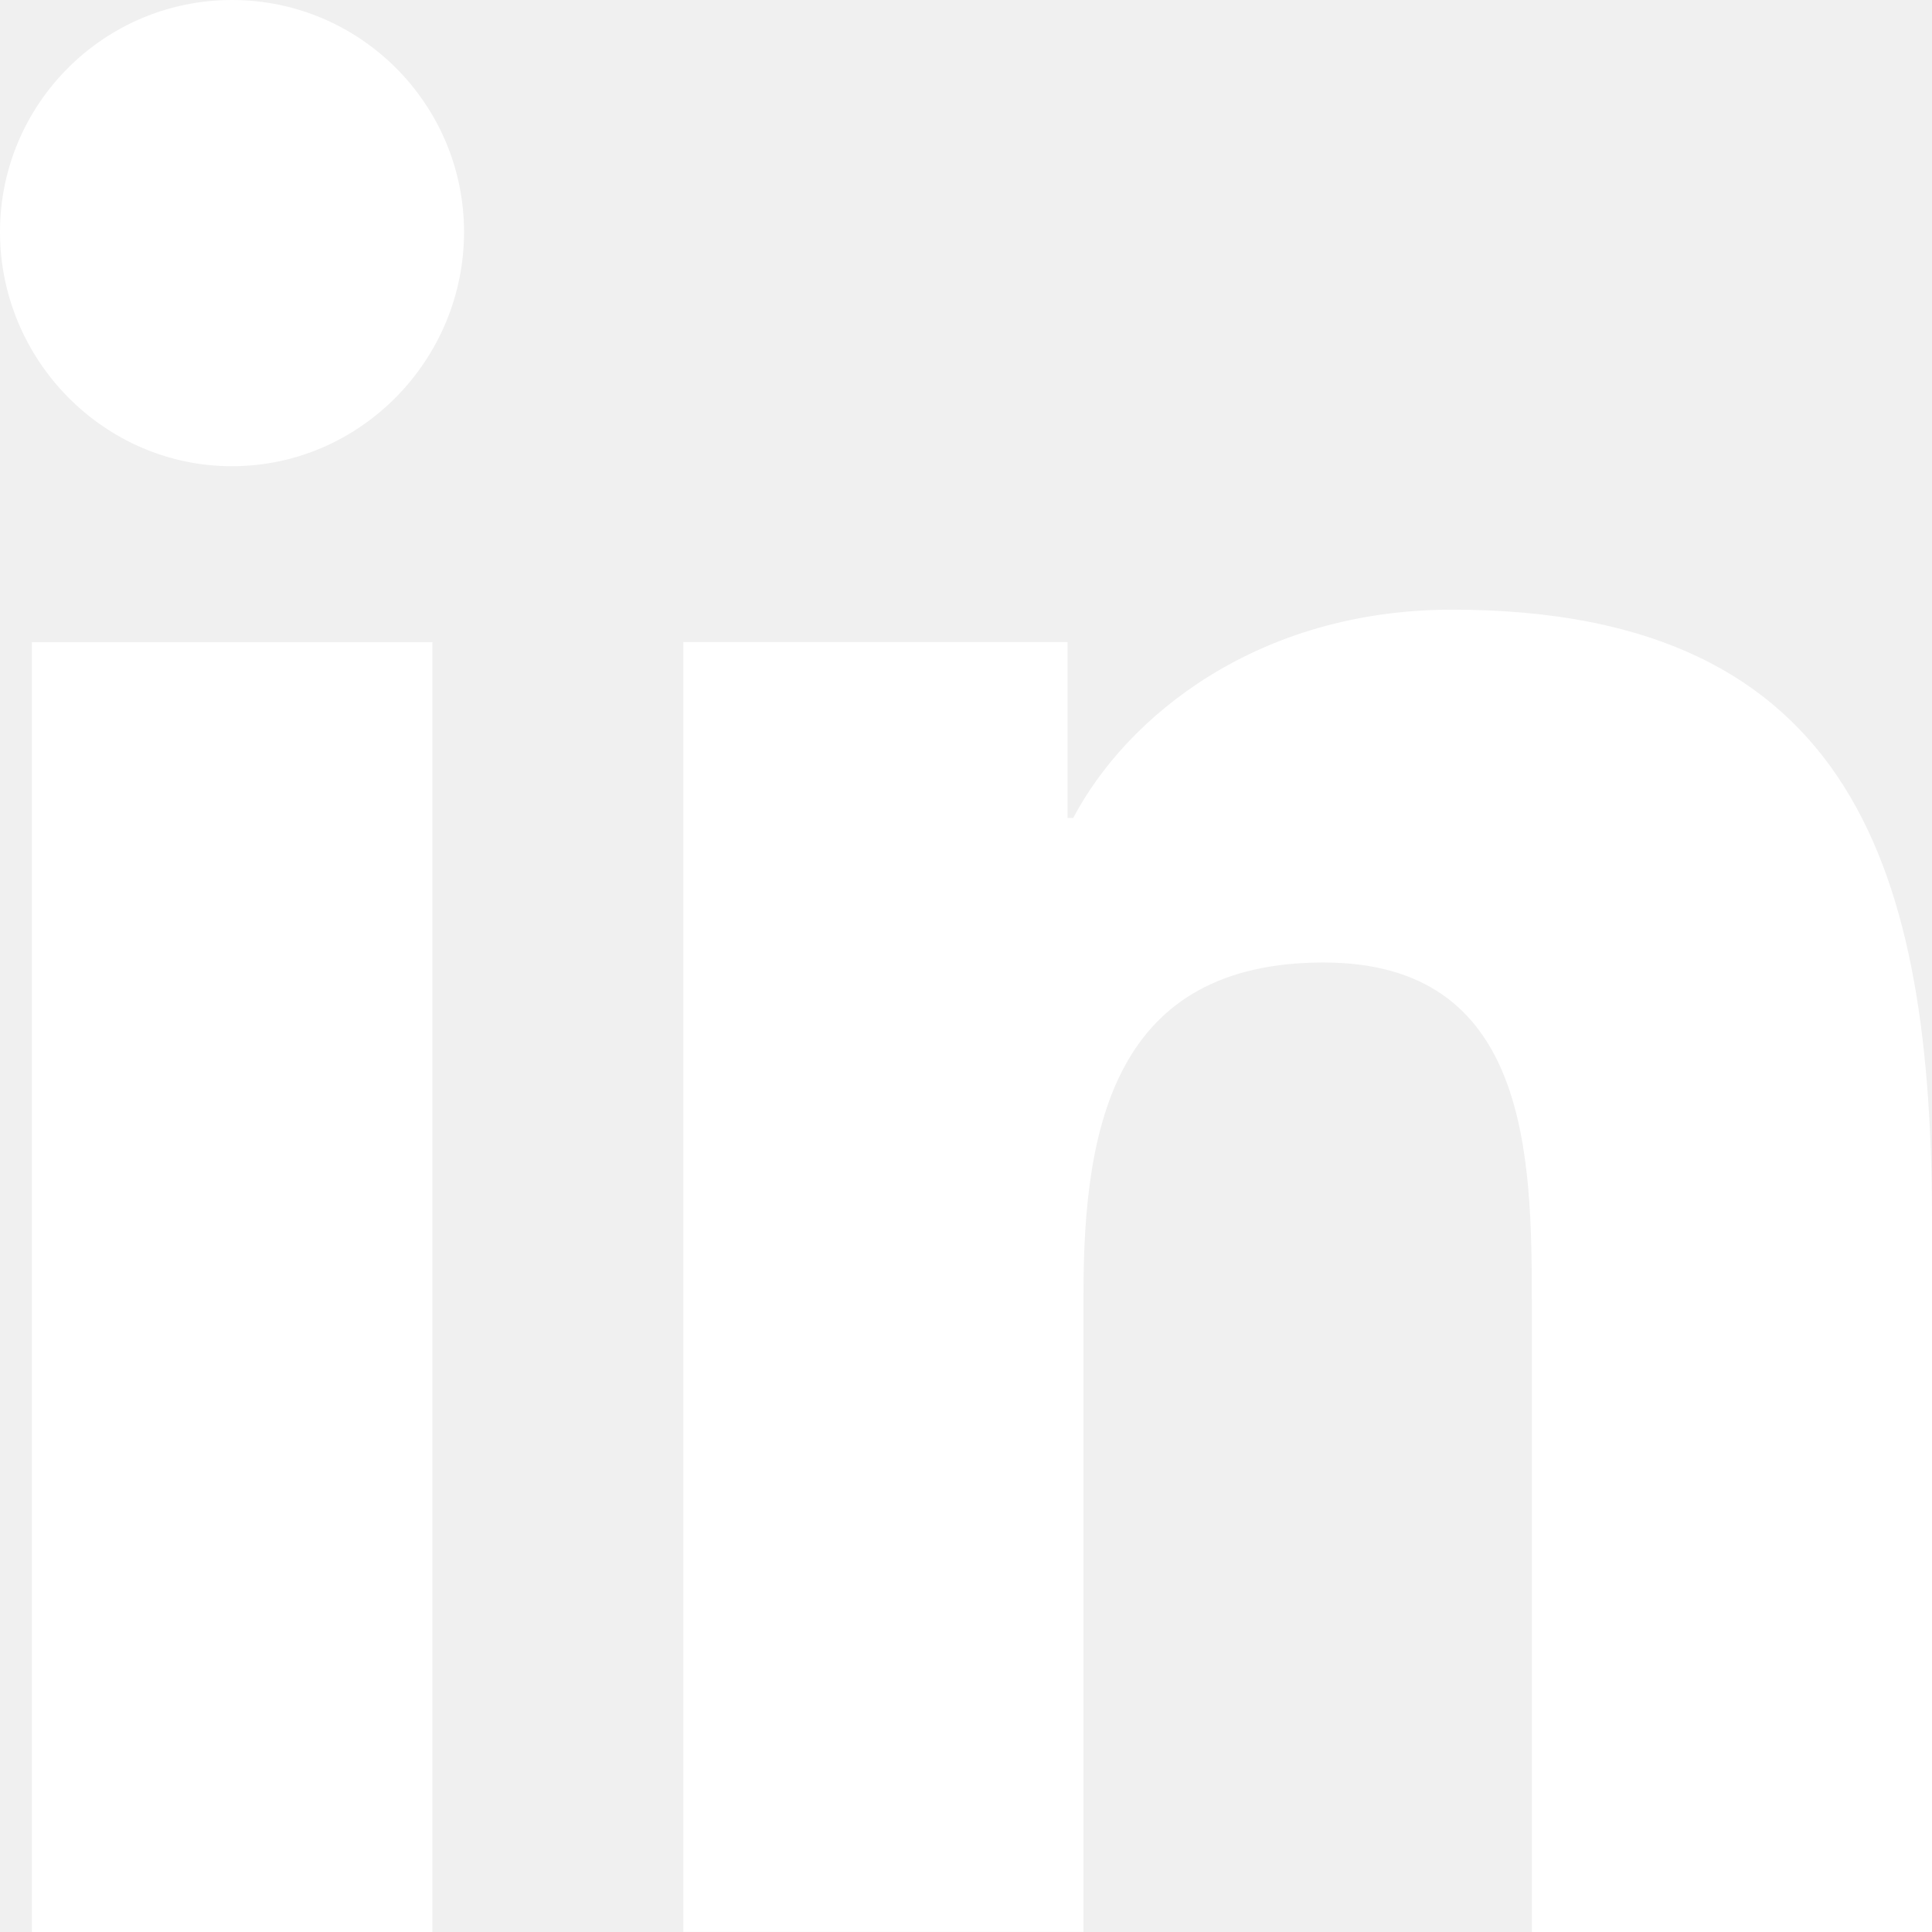
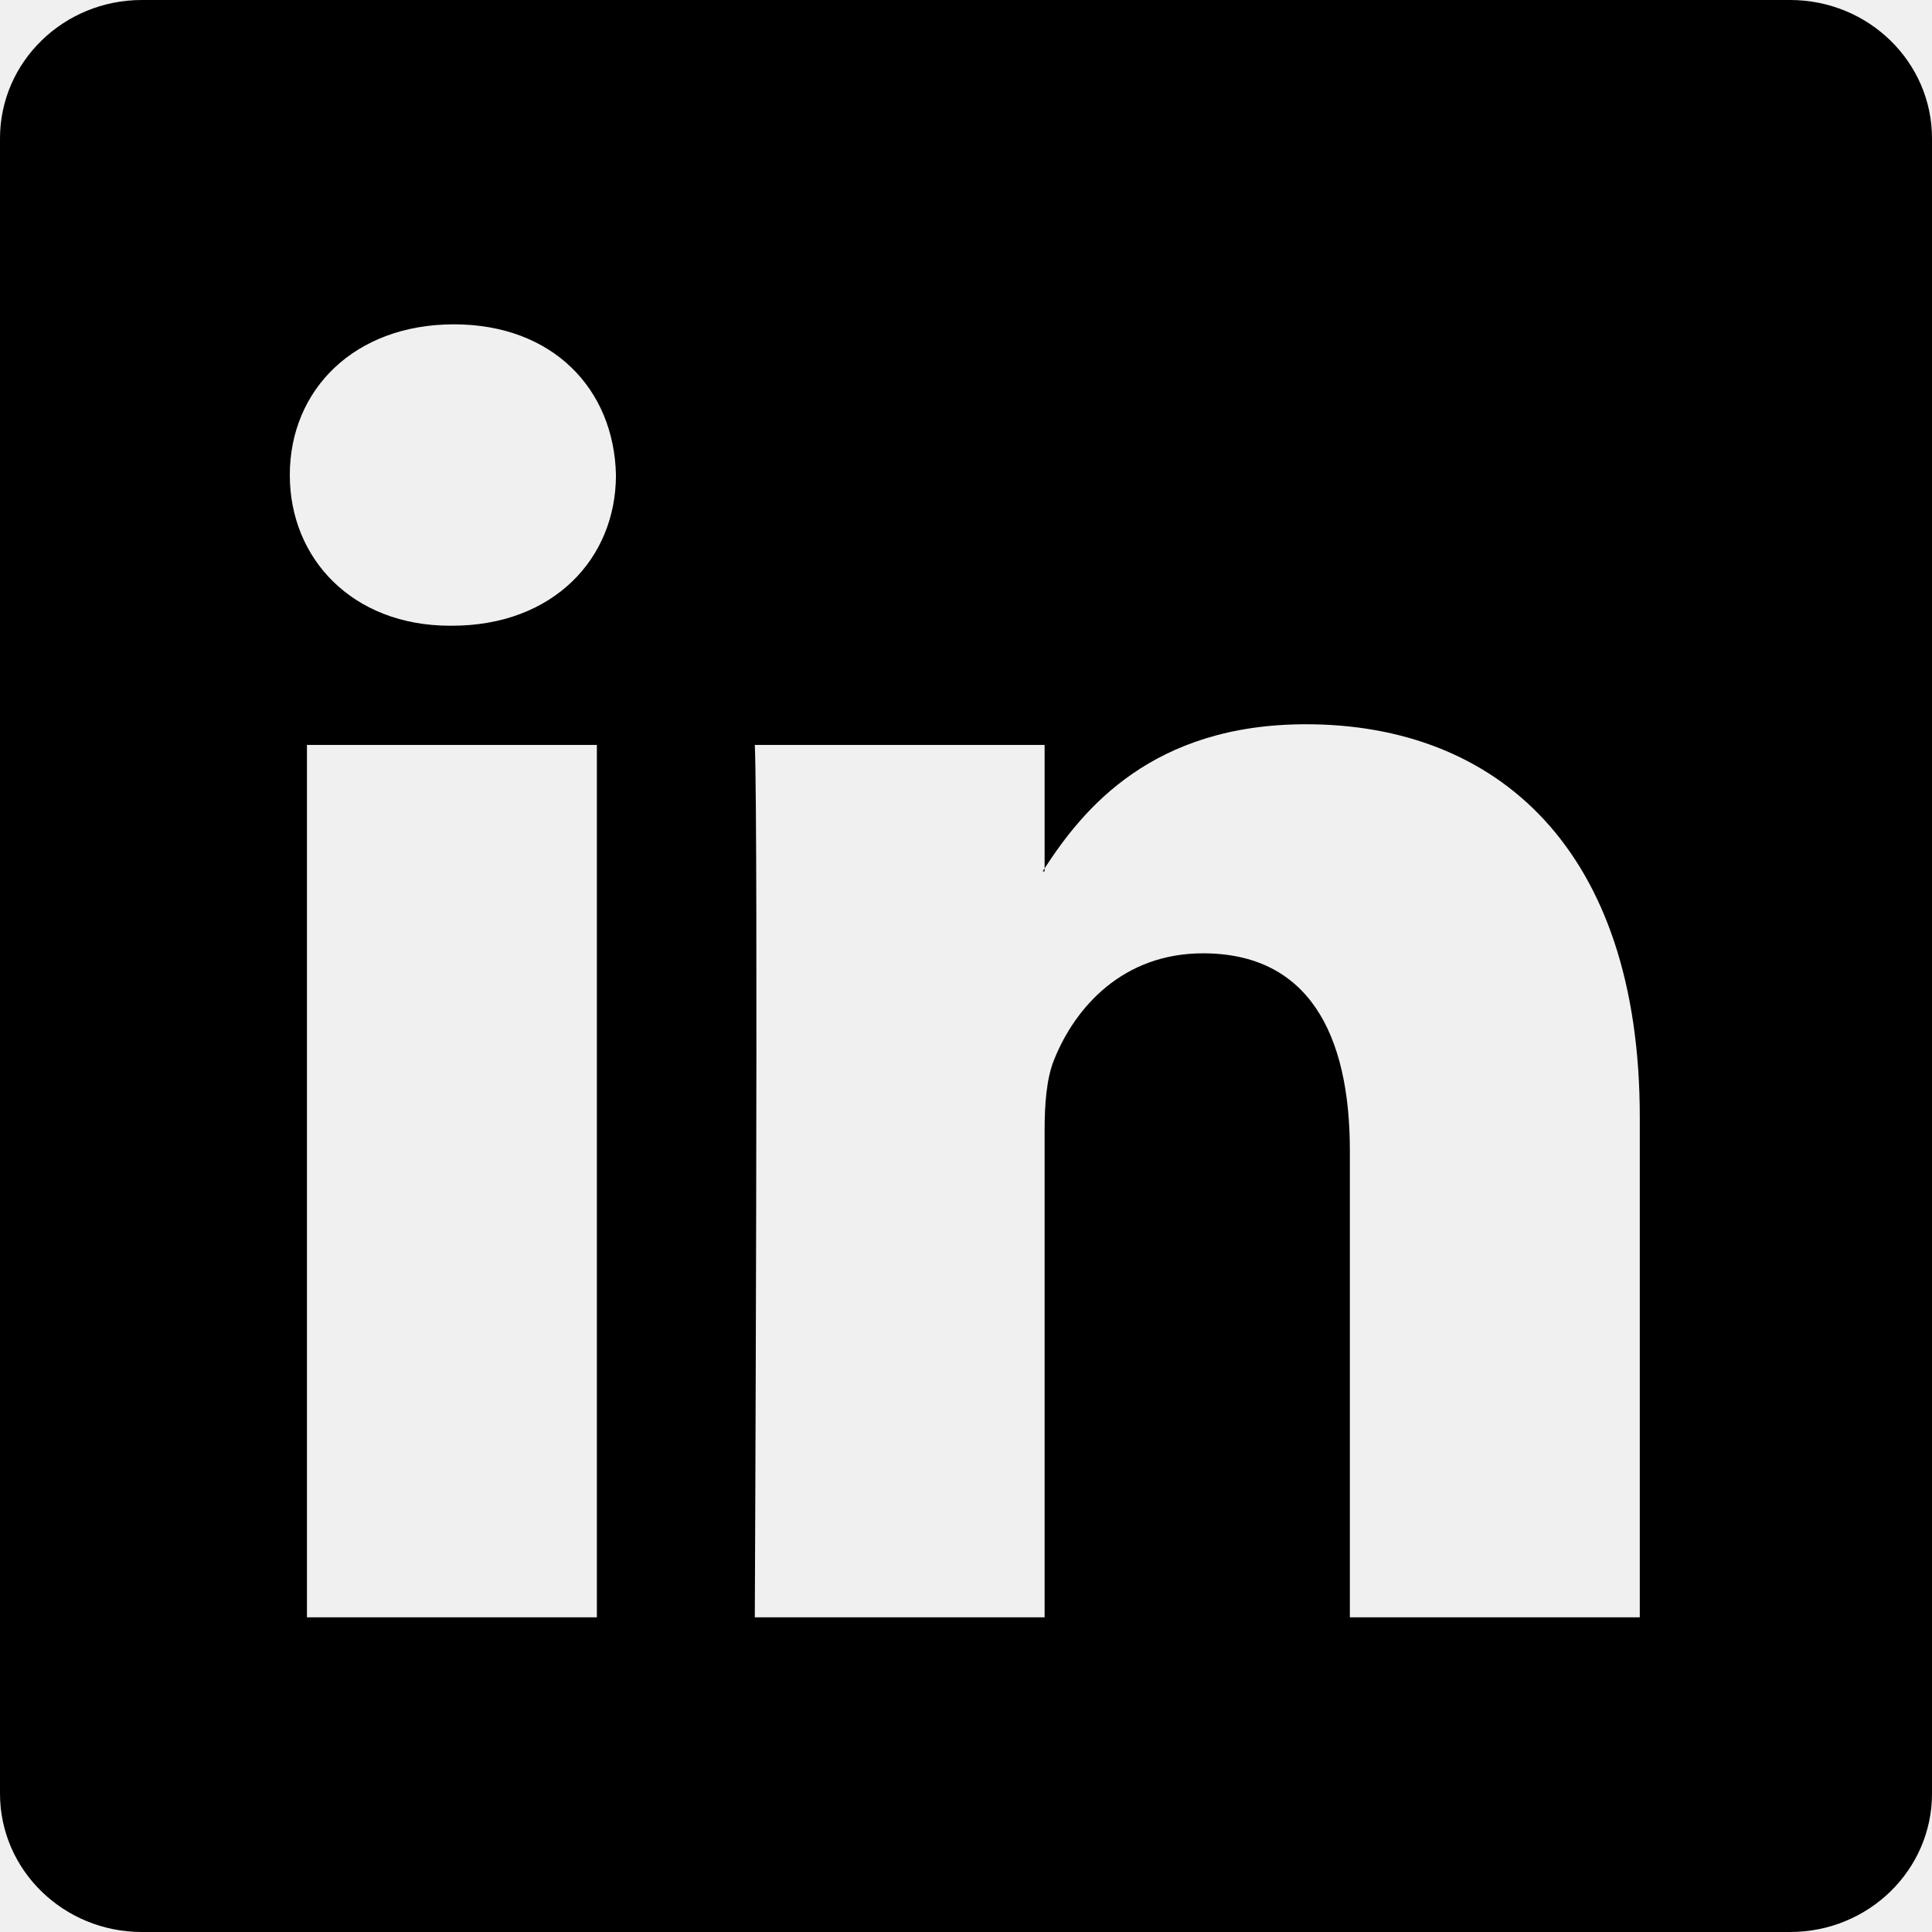
- <svg xmlns="http://www.w3.org/2000/svg" width="16" height="16" viewBox="0 0 16 16" fill="none">
-   <path d="M15.996 16V15.999H16V10.131C16 7.261 15.382 5.049 12.026 5.049C10.413 5.049 9.33 5.935 8.888 6.774H8.841V5.317H5.659V15.999H8.973V10.71C8.973 9.317 9.237 7.971 10.961 7.971C12.661 7.971 12.686 9.56 12.686 10.799V16H15.996Z" fill="white" />
-   <path d="M0.264 5.318H3.581V16H0.264V5.318Z" fill="white" />
-   <path d="M1.921 0C0.861 0 0 0.861 0 1.921C0 2.982 0.861 3.861 1.921 3.861C2.982 3.861 3.843 2.982 3.843 1.921C3.842 0.861 2.981 0 1.921 0V0Z" fill="white" />
+ <svg xmlns="http://www.w3.org/2000/svg" width="16" height="16" fill="currentColor" class="bi bi-linkedin" viewBox="0 0 16 16">
+   <path d="M0 1.146C0 .513.526 0 1.175 0h13.65C15.474 0 16 .513 16 1.146v13.708c0 .633-.526 1.146-1.175 1.146H1.175C.526 16 0 15.487 0 14.854V1.146zm4.943 12.248V6.169H2.542v7.225h2.401zm-1.2-8.212c.837 0 1.358-.554 1.358-1.248-.015-.709-.52-1.248-1.342-1.248-.822 0-1.359.54-1.359 1.248 0 .694.521 1.248 1.327 1.248h.016zm4.908 8.212V9.359c0-.216.016-.432.08-.586.173-.431.568-.878 1.232-.878.869 0 1.216.662 1.216 1.634v3.865h2.401V9.25c0-2.22-1.184-3.252-2.764-3.252-1.274 0-1.845.7-2.165 1.193v.025h-.016a5.54 5.54 0 0 1 .016-.025V6.169h-2.4c.03.678 0 7.225 0 7.225h2.4z" />
</svg>
